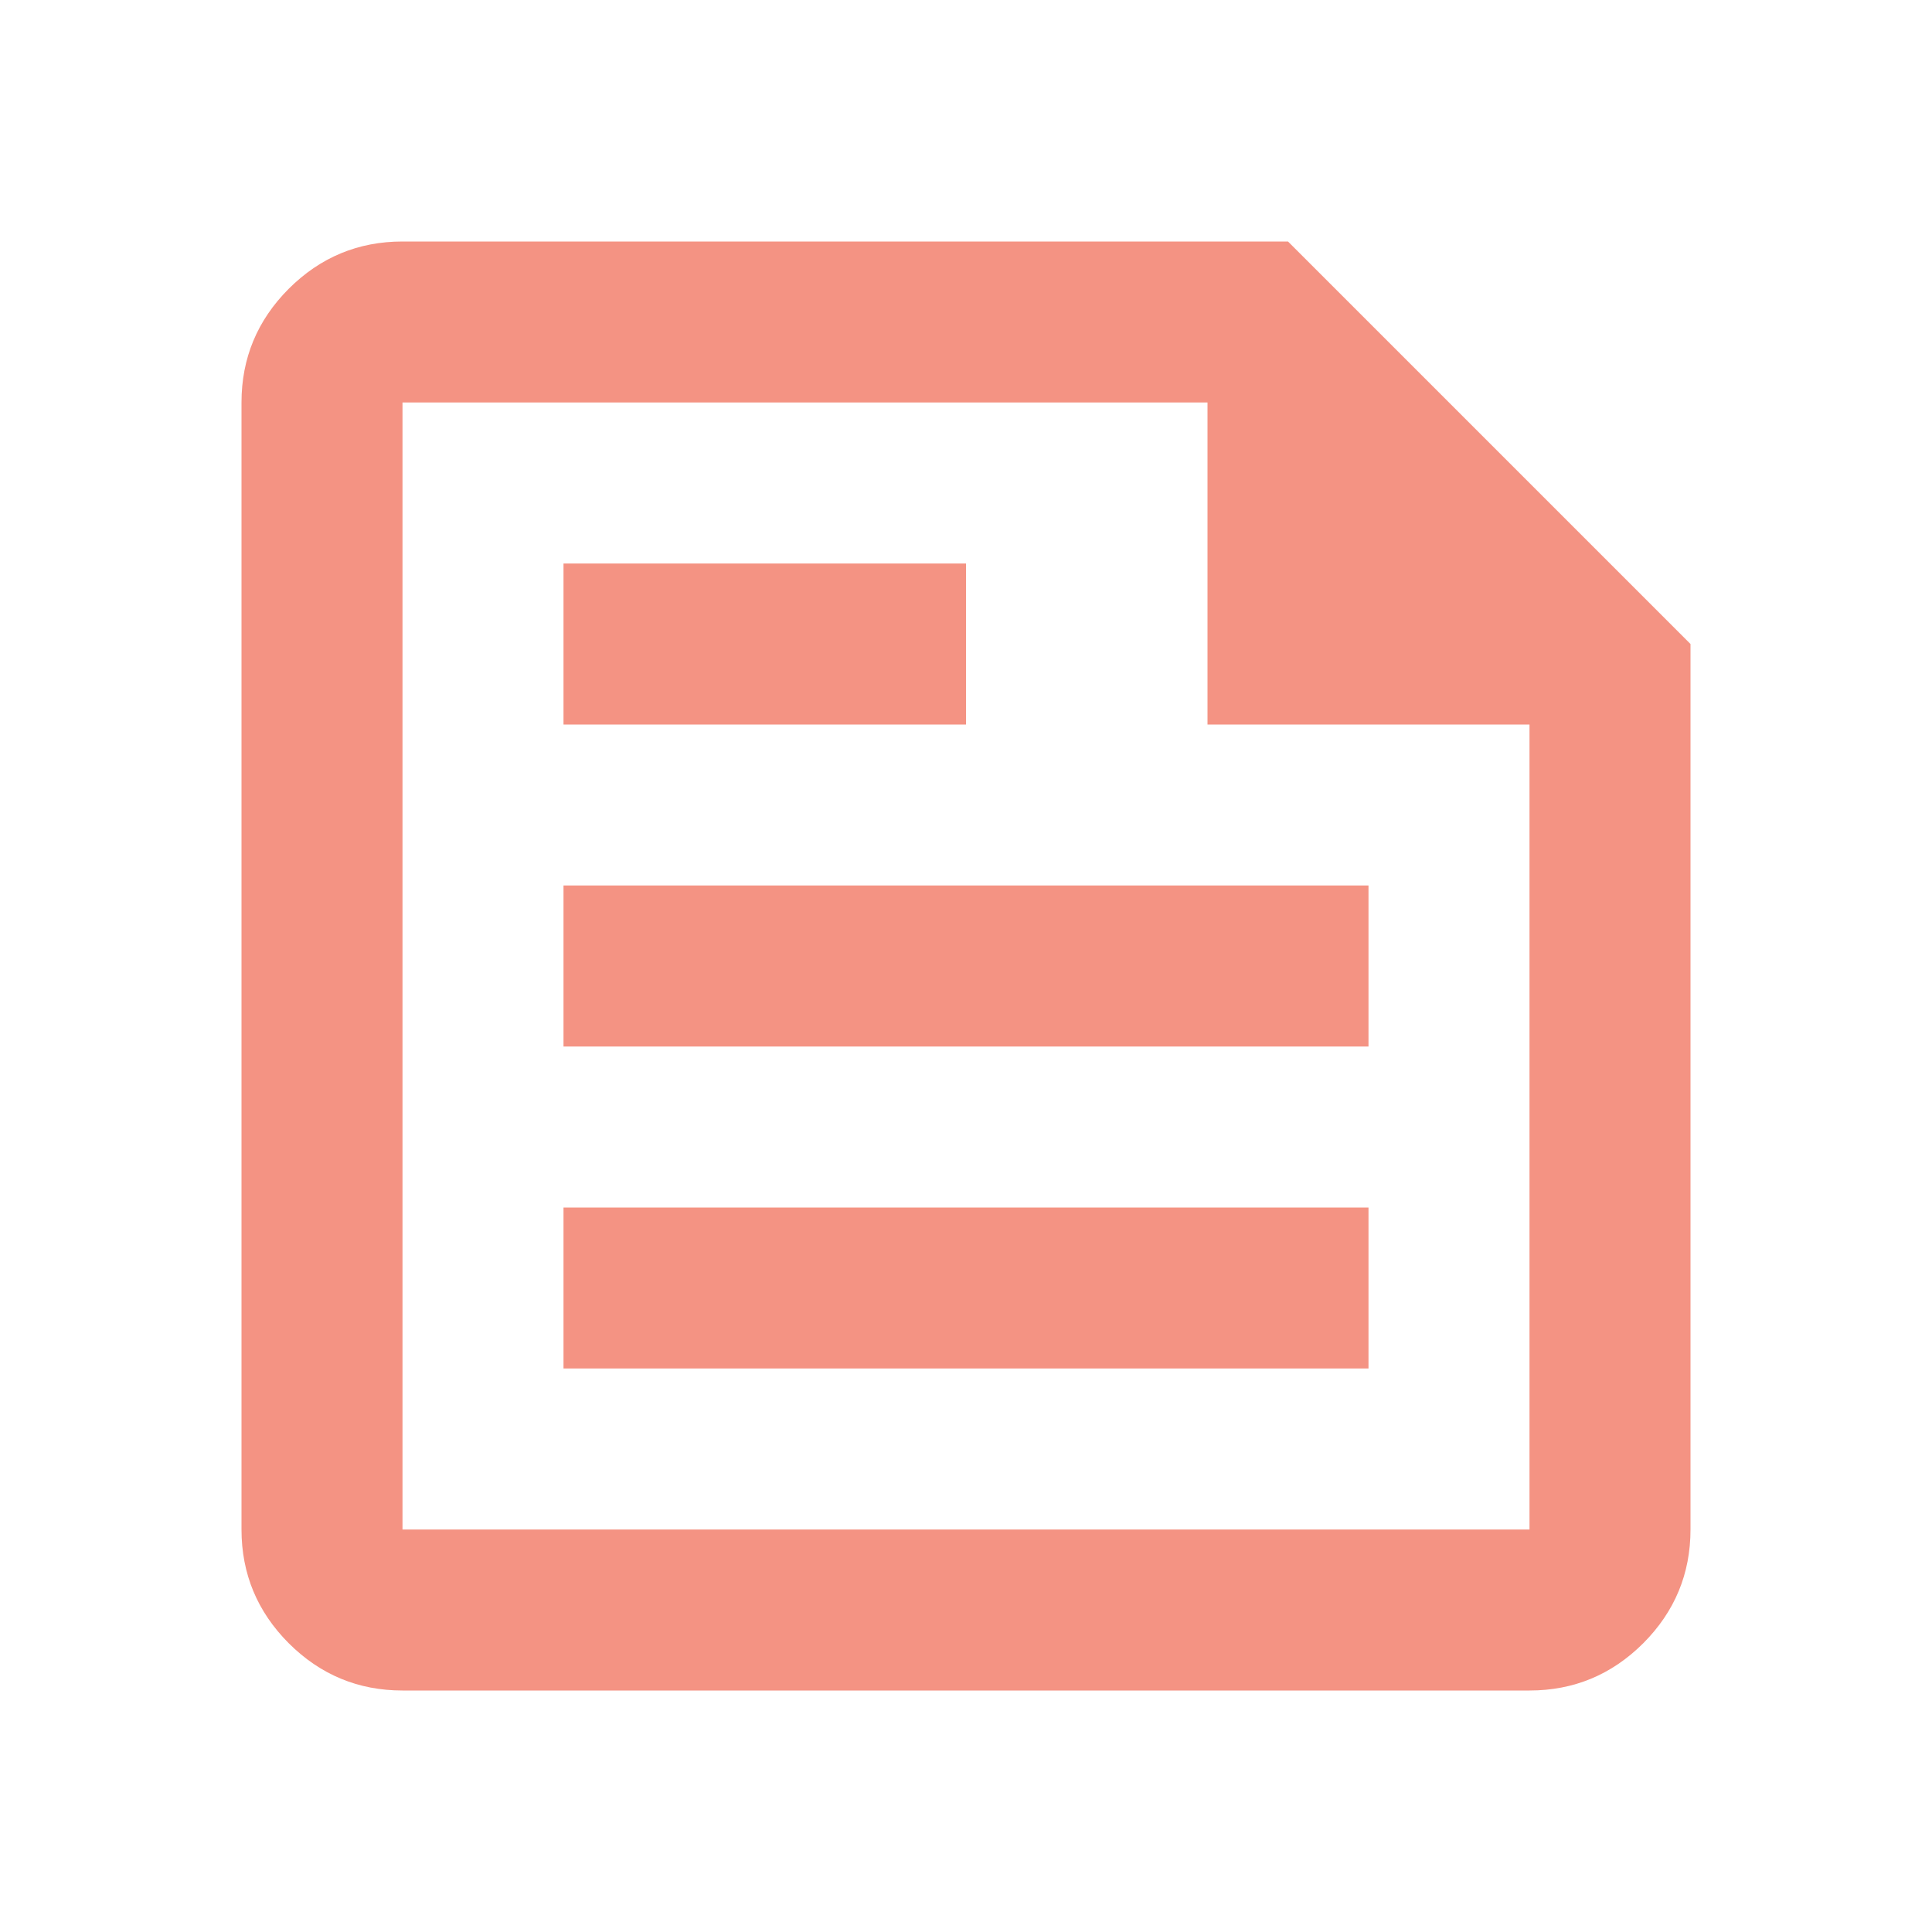
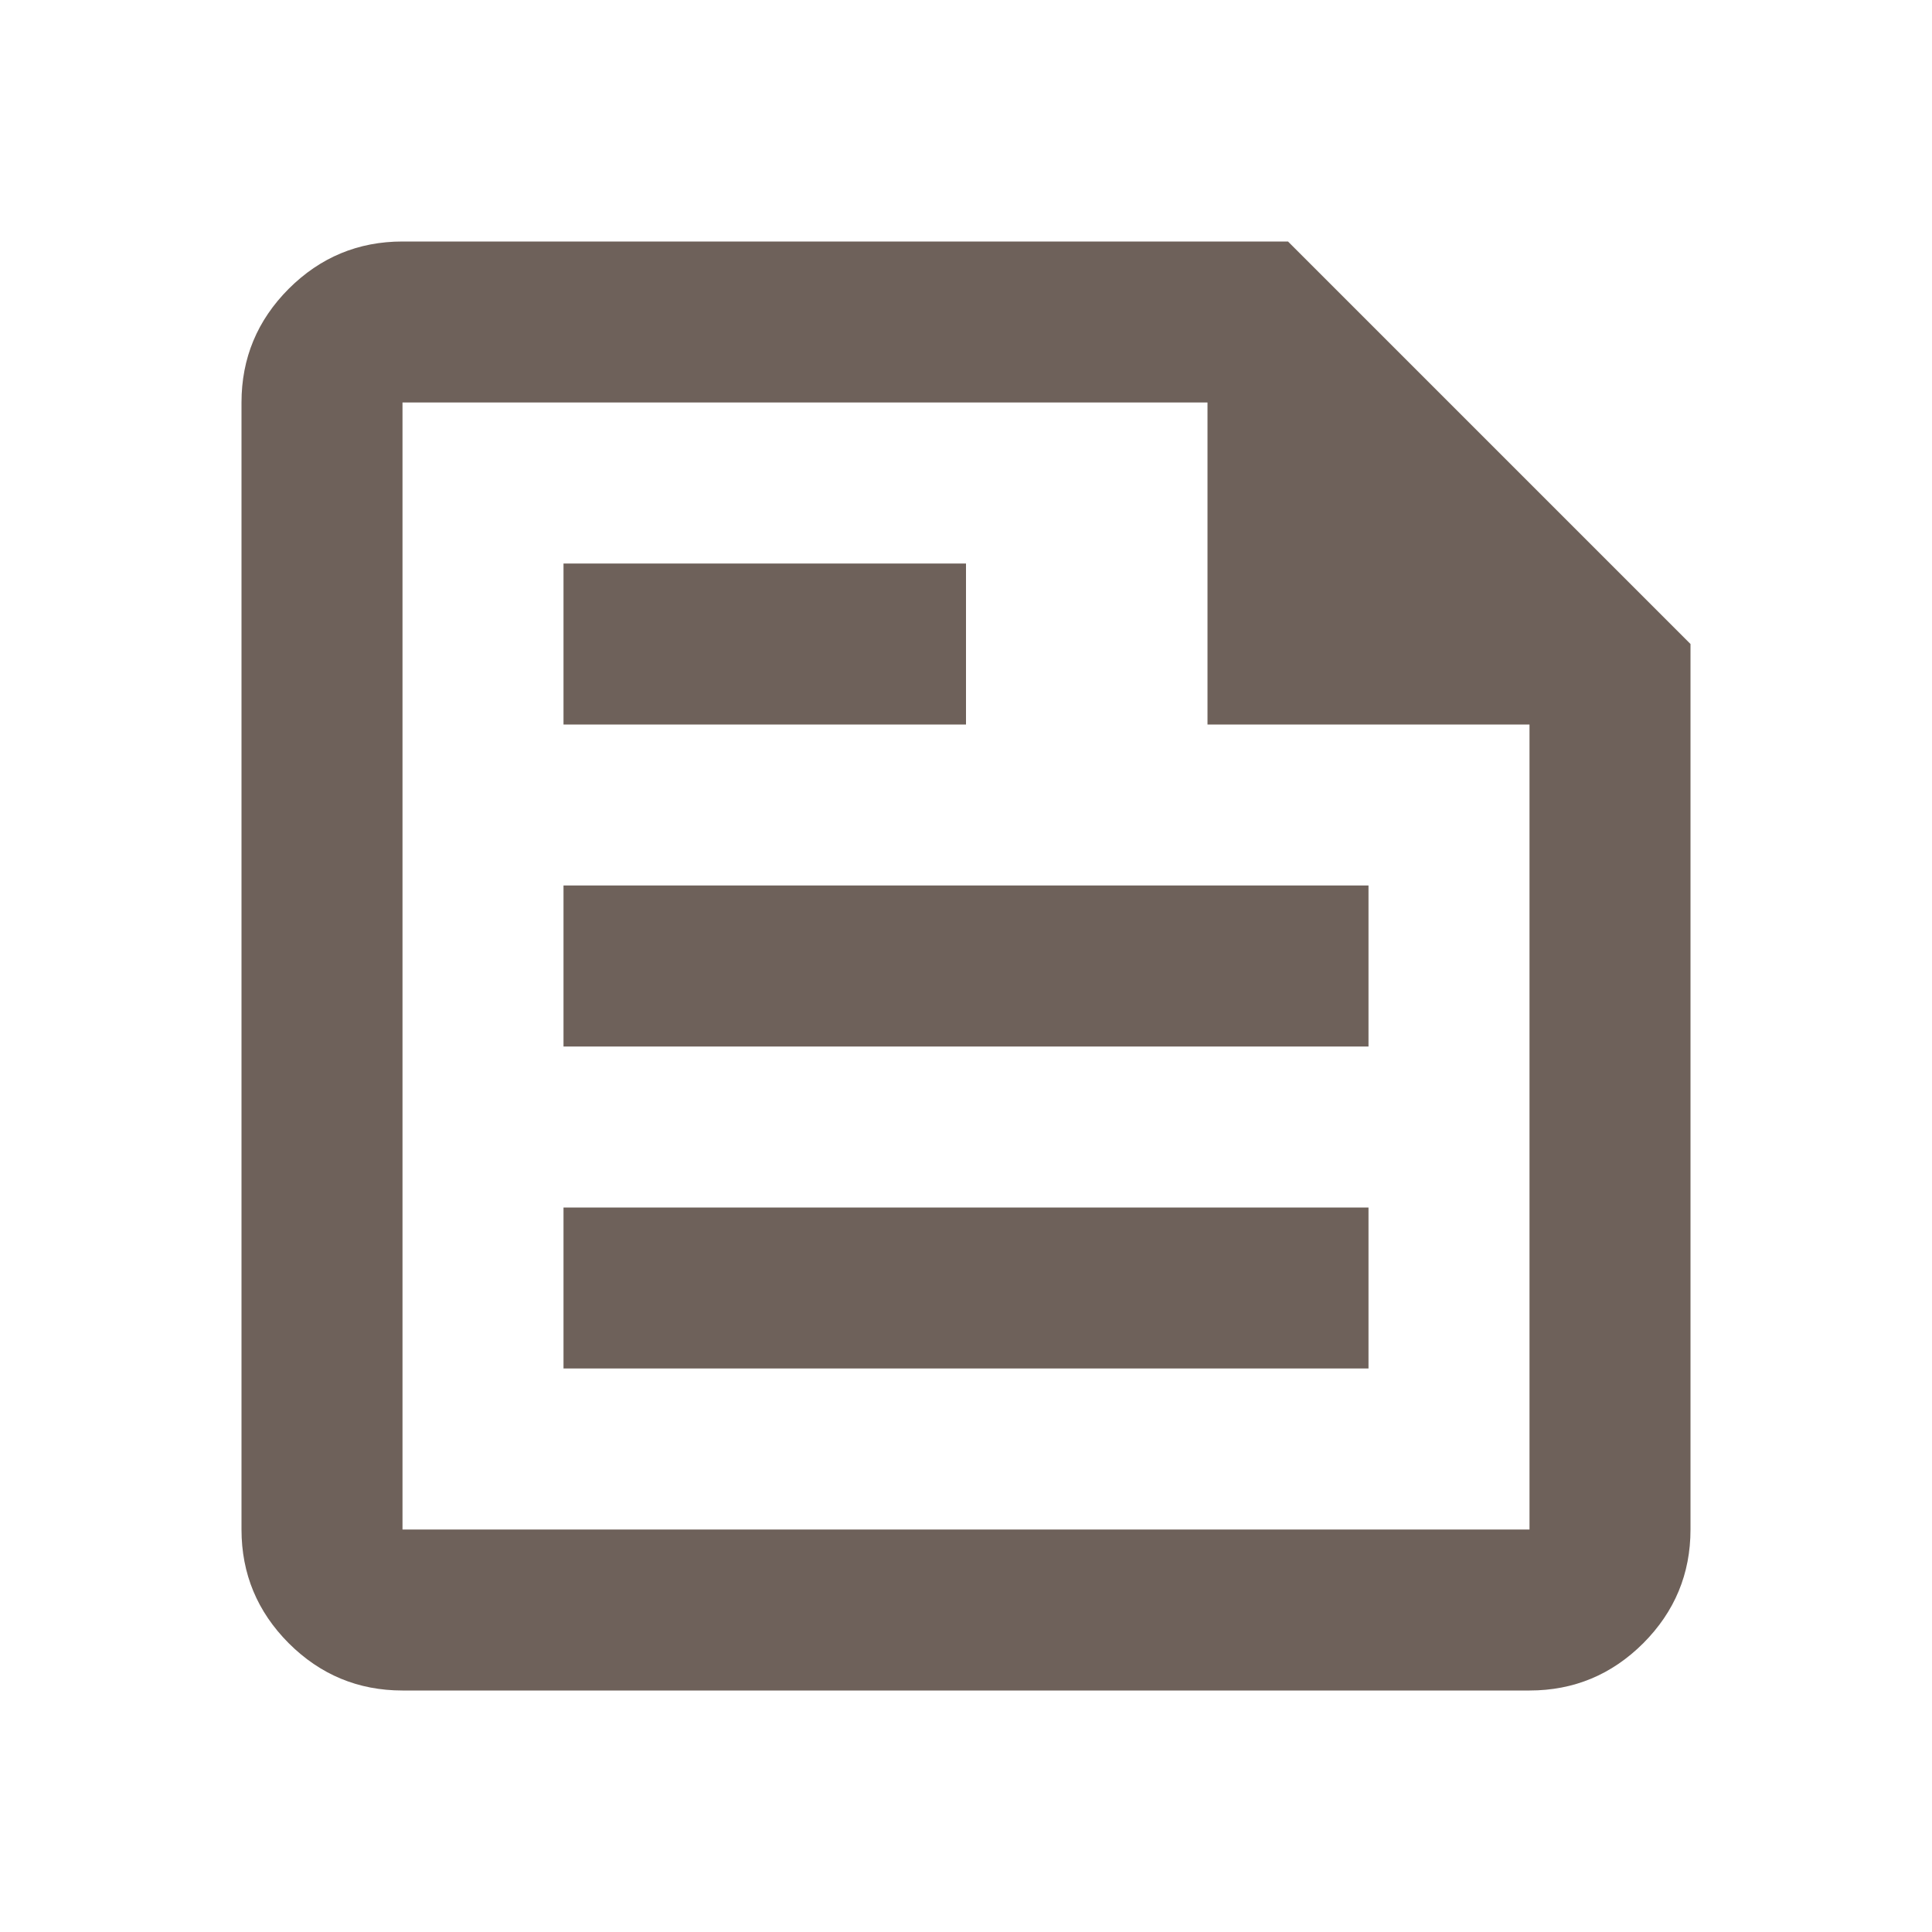
<svg xmlns="http://www.w3.org/2000/svg" width="24" height="24" viewBox="0 0 24 24" fill="none">
-   <path d="M5 21C4.45 21 3.979 20.804 3.587 20.413C3.196 20.021 3 19.55 3 19V5C3 4.45 3.196 3.979 3.587 3.587C3.979 3.196 4.45 3 5 3H16L21 8V19C21 19.55 20.804 20.021 20.413 20.413C20.021 20.804 19.55 21 19 21H5ZM5 19H19V9H15V5H5V19ZM7 17H17V15H7V17ZM7 9H12V7H7V9ZM7 13H17V11H7V13Z" fill="#F49383" />
+   <path d="M5 21C4.45 21 3.979 20.804 3.587 20.413C3.196 20.021 3 19.55 3 19V5C3 4.45 3.196 3.979 3.587 3.587C3.979 3.196 4.45 3 5 3H16L21 8V19C21 19.55 20.804 20.021 20.413 20.413C20.021 20.804 19.55 21 19 21H5ZM5 19H19V9H15V5H5V19ZM7 17H17V15H7V17ZM7 9H12V7H7V9ZM7 13H17V11H7V13Z" fill="#6E615A" />
</svg>
